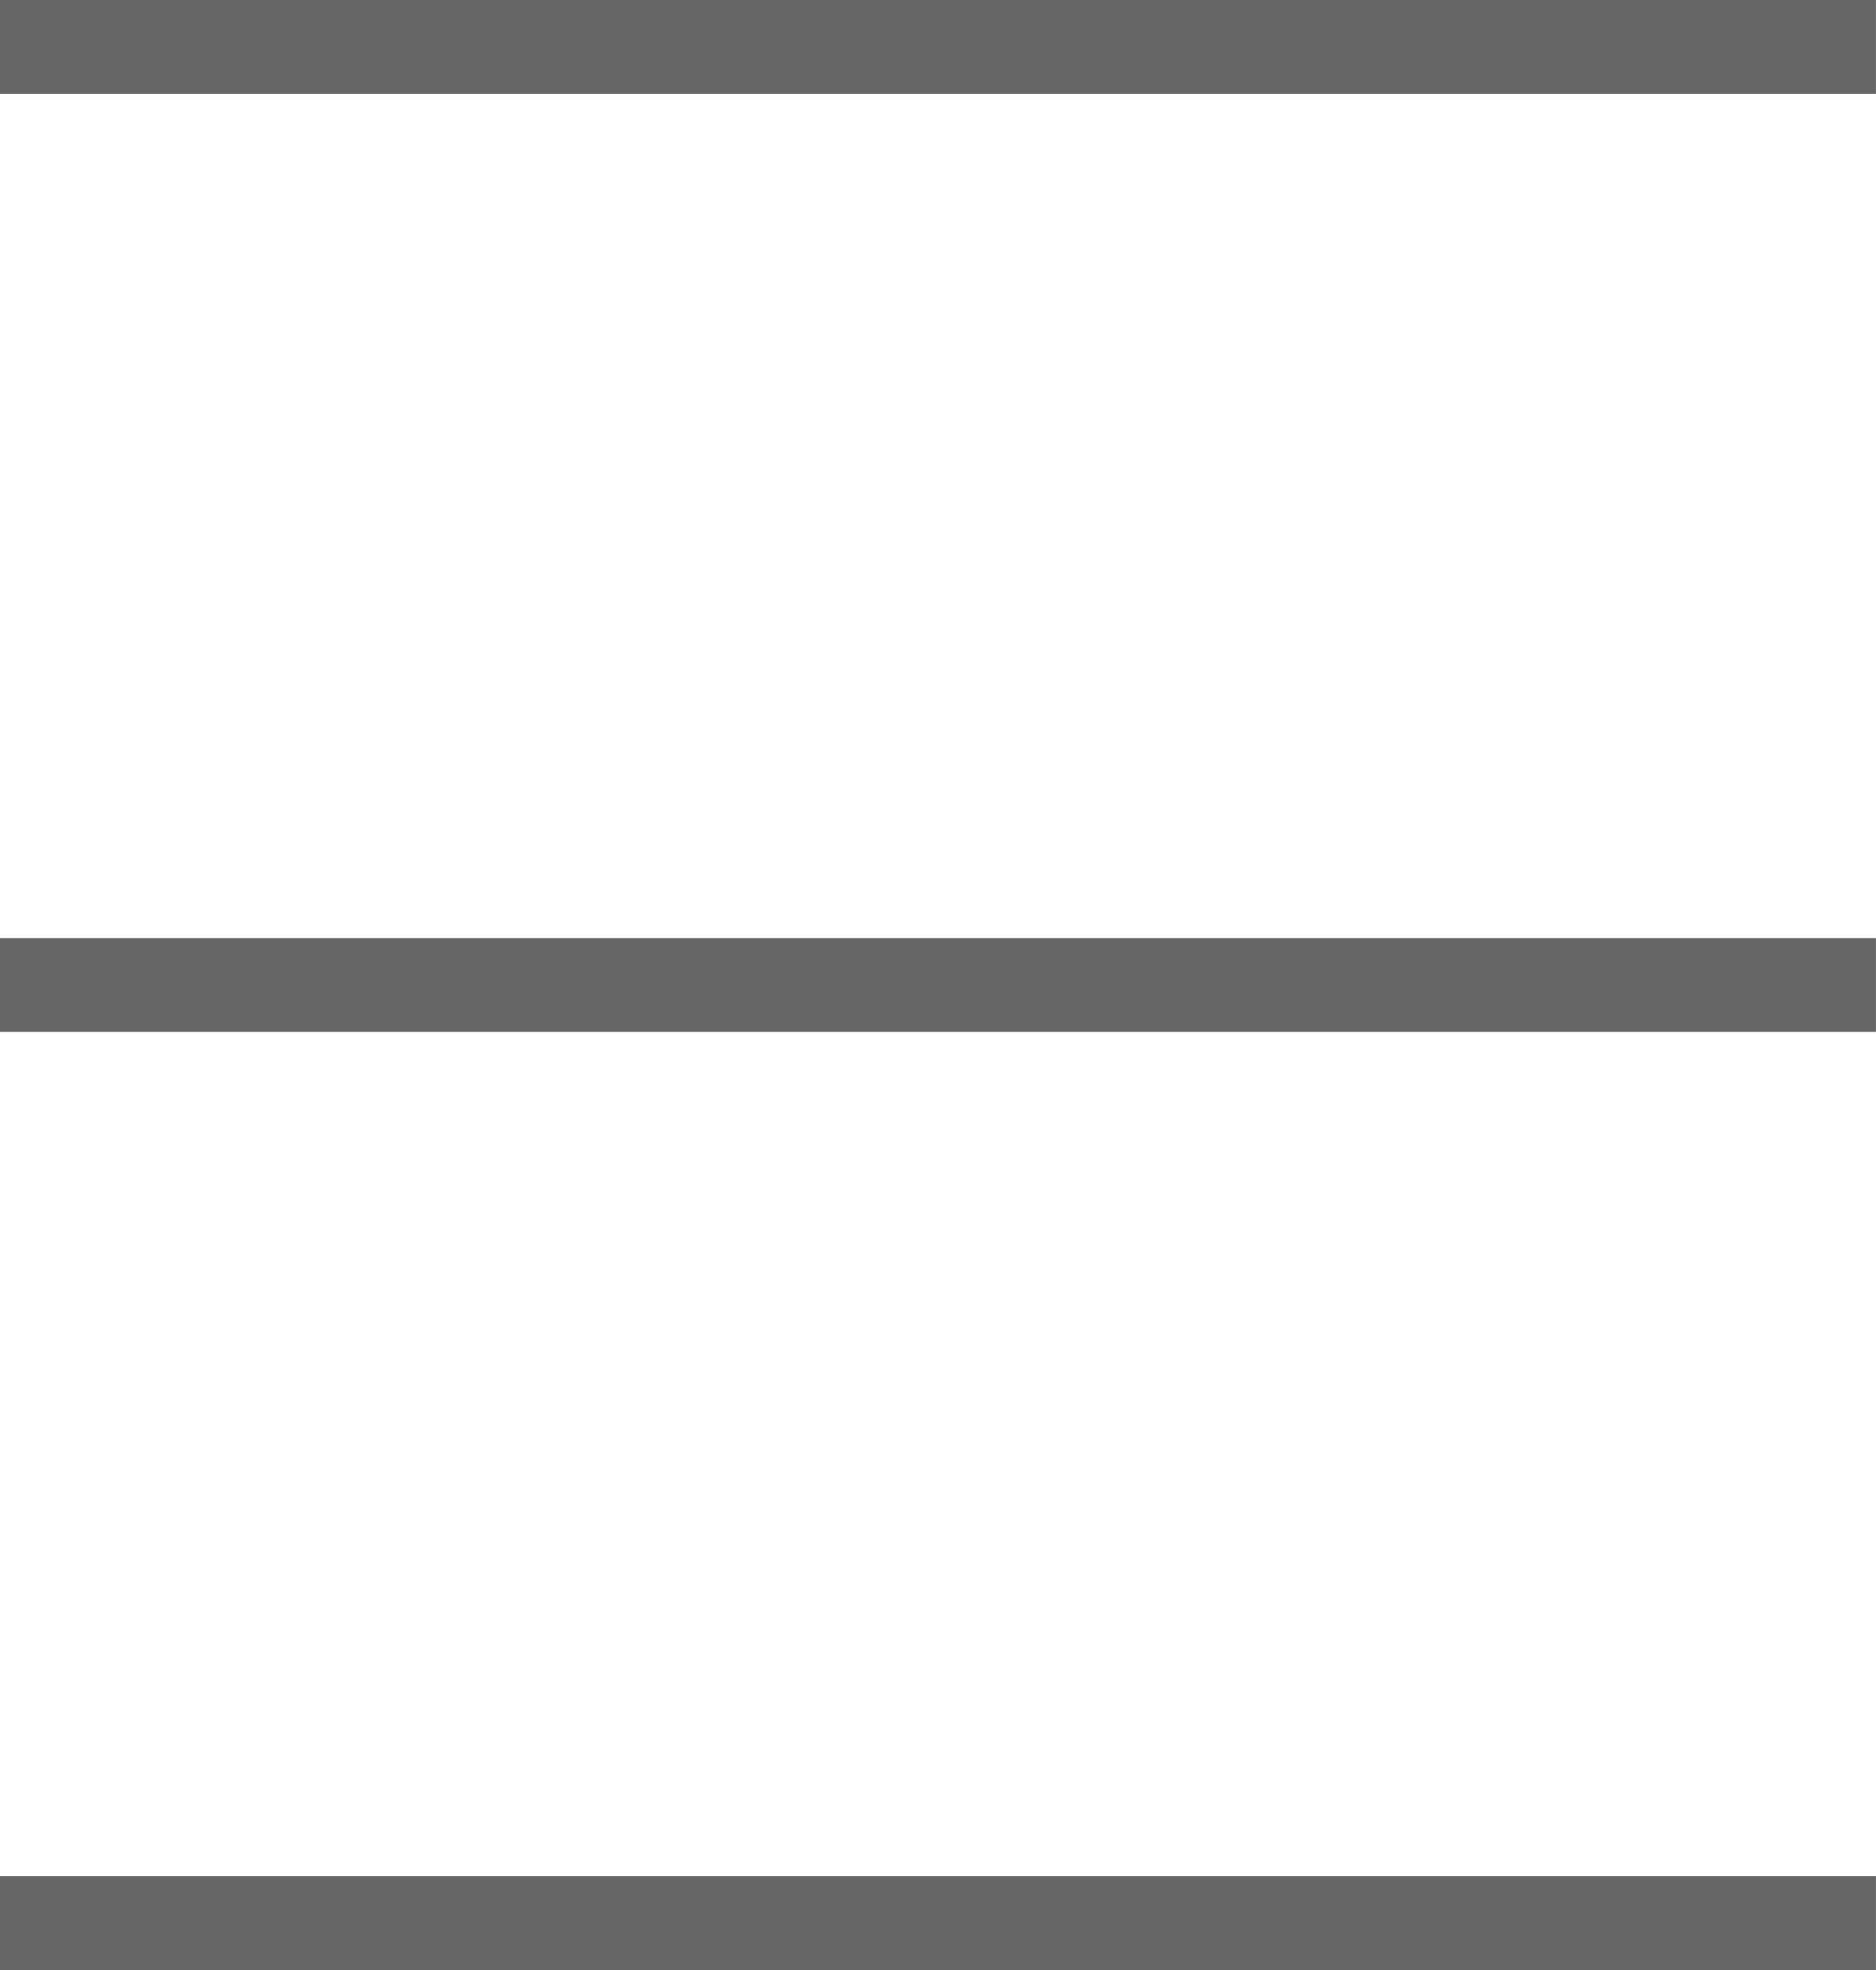
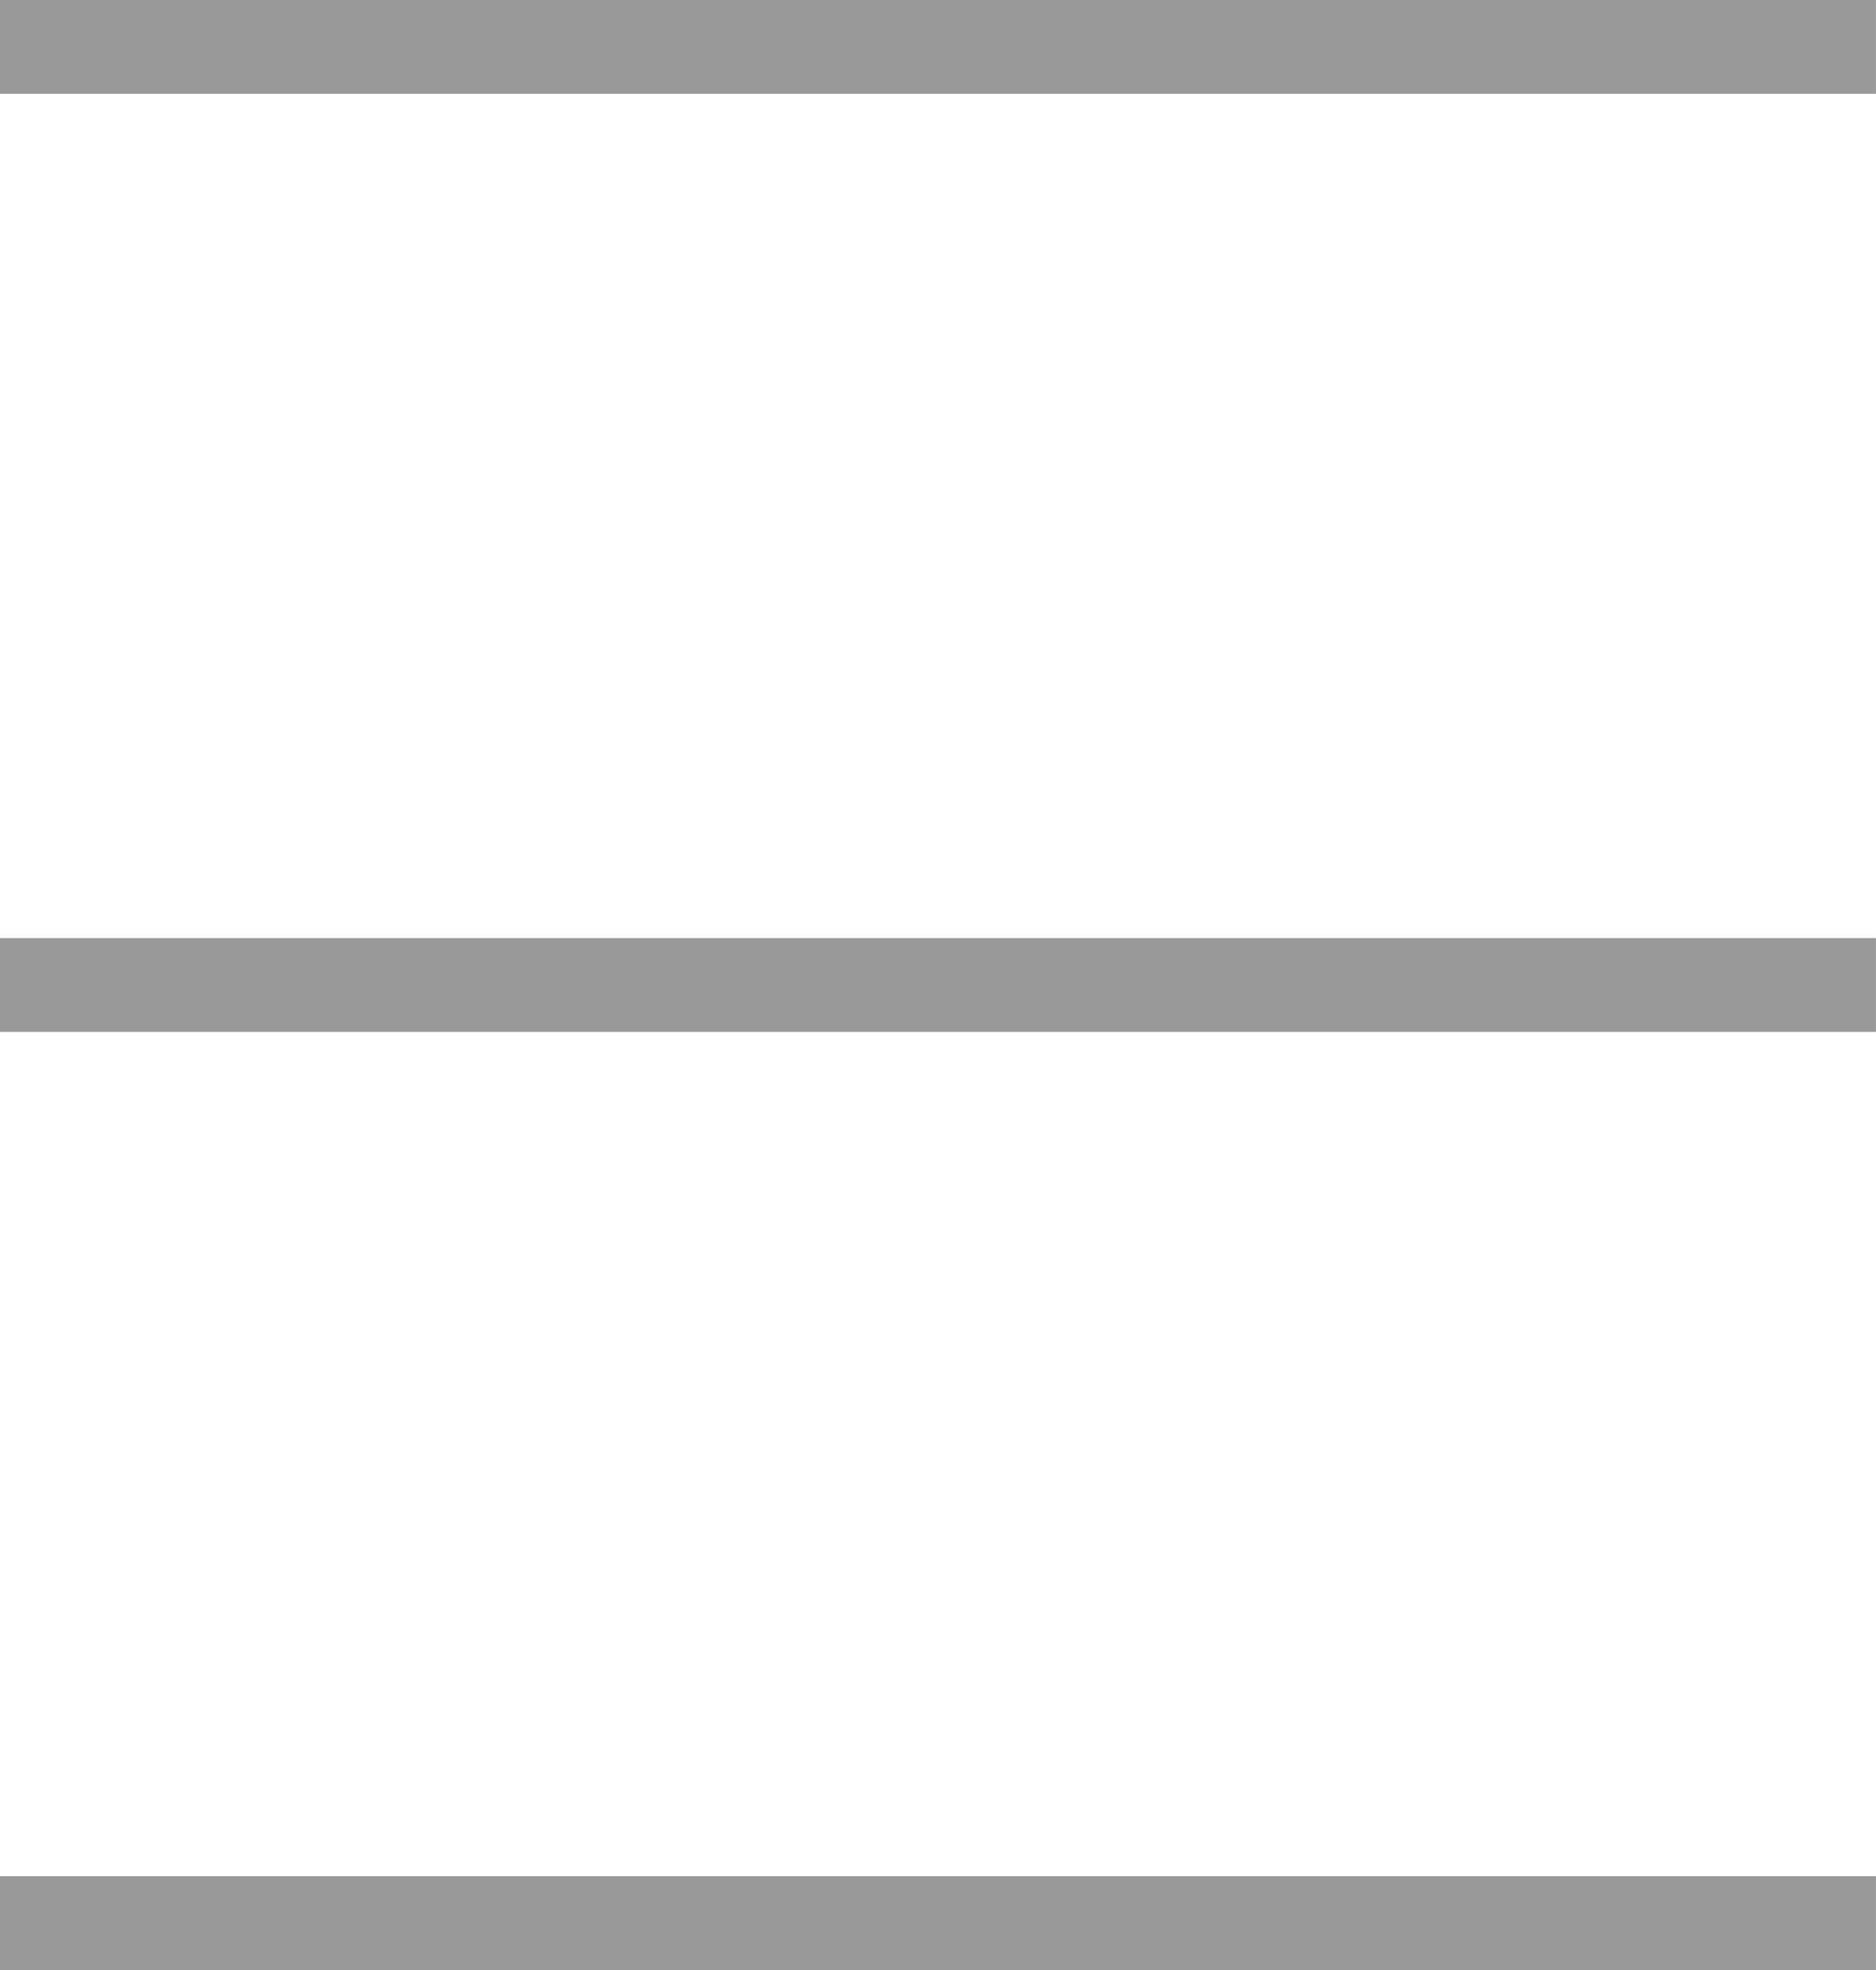
- <svg xmlns="http://www.w3.org/2000/svg" xmlns:xlink="http://www.w3.org/1999/xlink" width="20" height="21" viewBox="0 0 20 21" version="1.1">
-   <g id="Canvas" transform="translate(671 439)">
-     <g id="menu">
-       <g id="Line">
-         <use xlink:href="#path0_stroke" transform="translate(-671 -438)" fill="#666666" />
-       </g>
-       <g id="Line">
-         <use xlink:href="#path0_stroke" transform="translate(-671 -428)" fill="#666666" />
-       </g>
-       <g id="Line">
-         <use xlink:href="#path0_stroke" transform="translate(-671 -418)" fill="#666666" />
-       </g>
-     </g>
+ <svg xmlns="http://www.w3.org/2000/svg" width="20" height="21" viewBox="0 0 20 21" fill="none">
+   <g id="menu">
+     <line id="Line" y1="-0.5" x2="20" y2="-0.5" transform="translate(0 1)" stroke="#999999" />
+     <line id="Line_2" y1="-0.5" x2="20" y2="-0.5" transform="translate(0 11)" stroke="#999999" />
+     <line id="Line_3" y1="-0.5" x2="20" y2="-0.5" transform="translate(0 21)" stroke="#999999" />
  </g>
-   <defs>
-     <path id="path0_stroke" d="M 0 0L 20 0L 20 -1L 0 -1L 0 0Z" />
-   </defs>
</svg>
